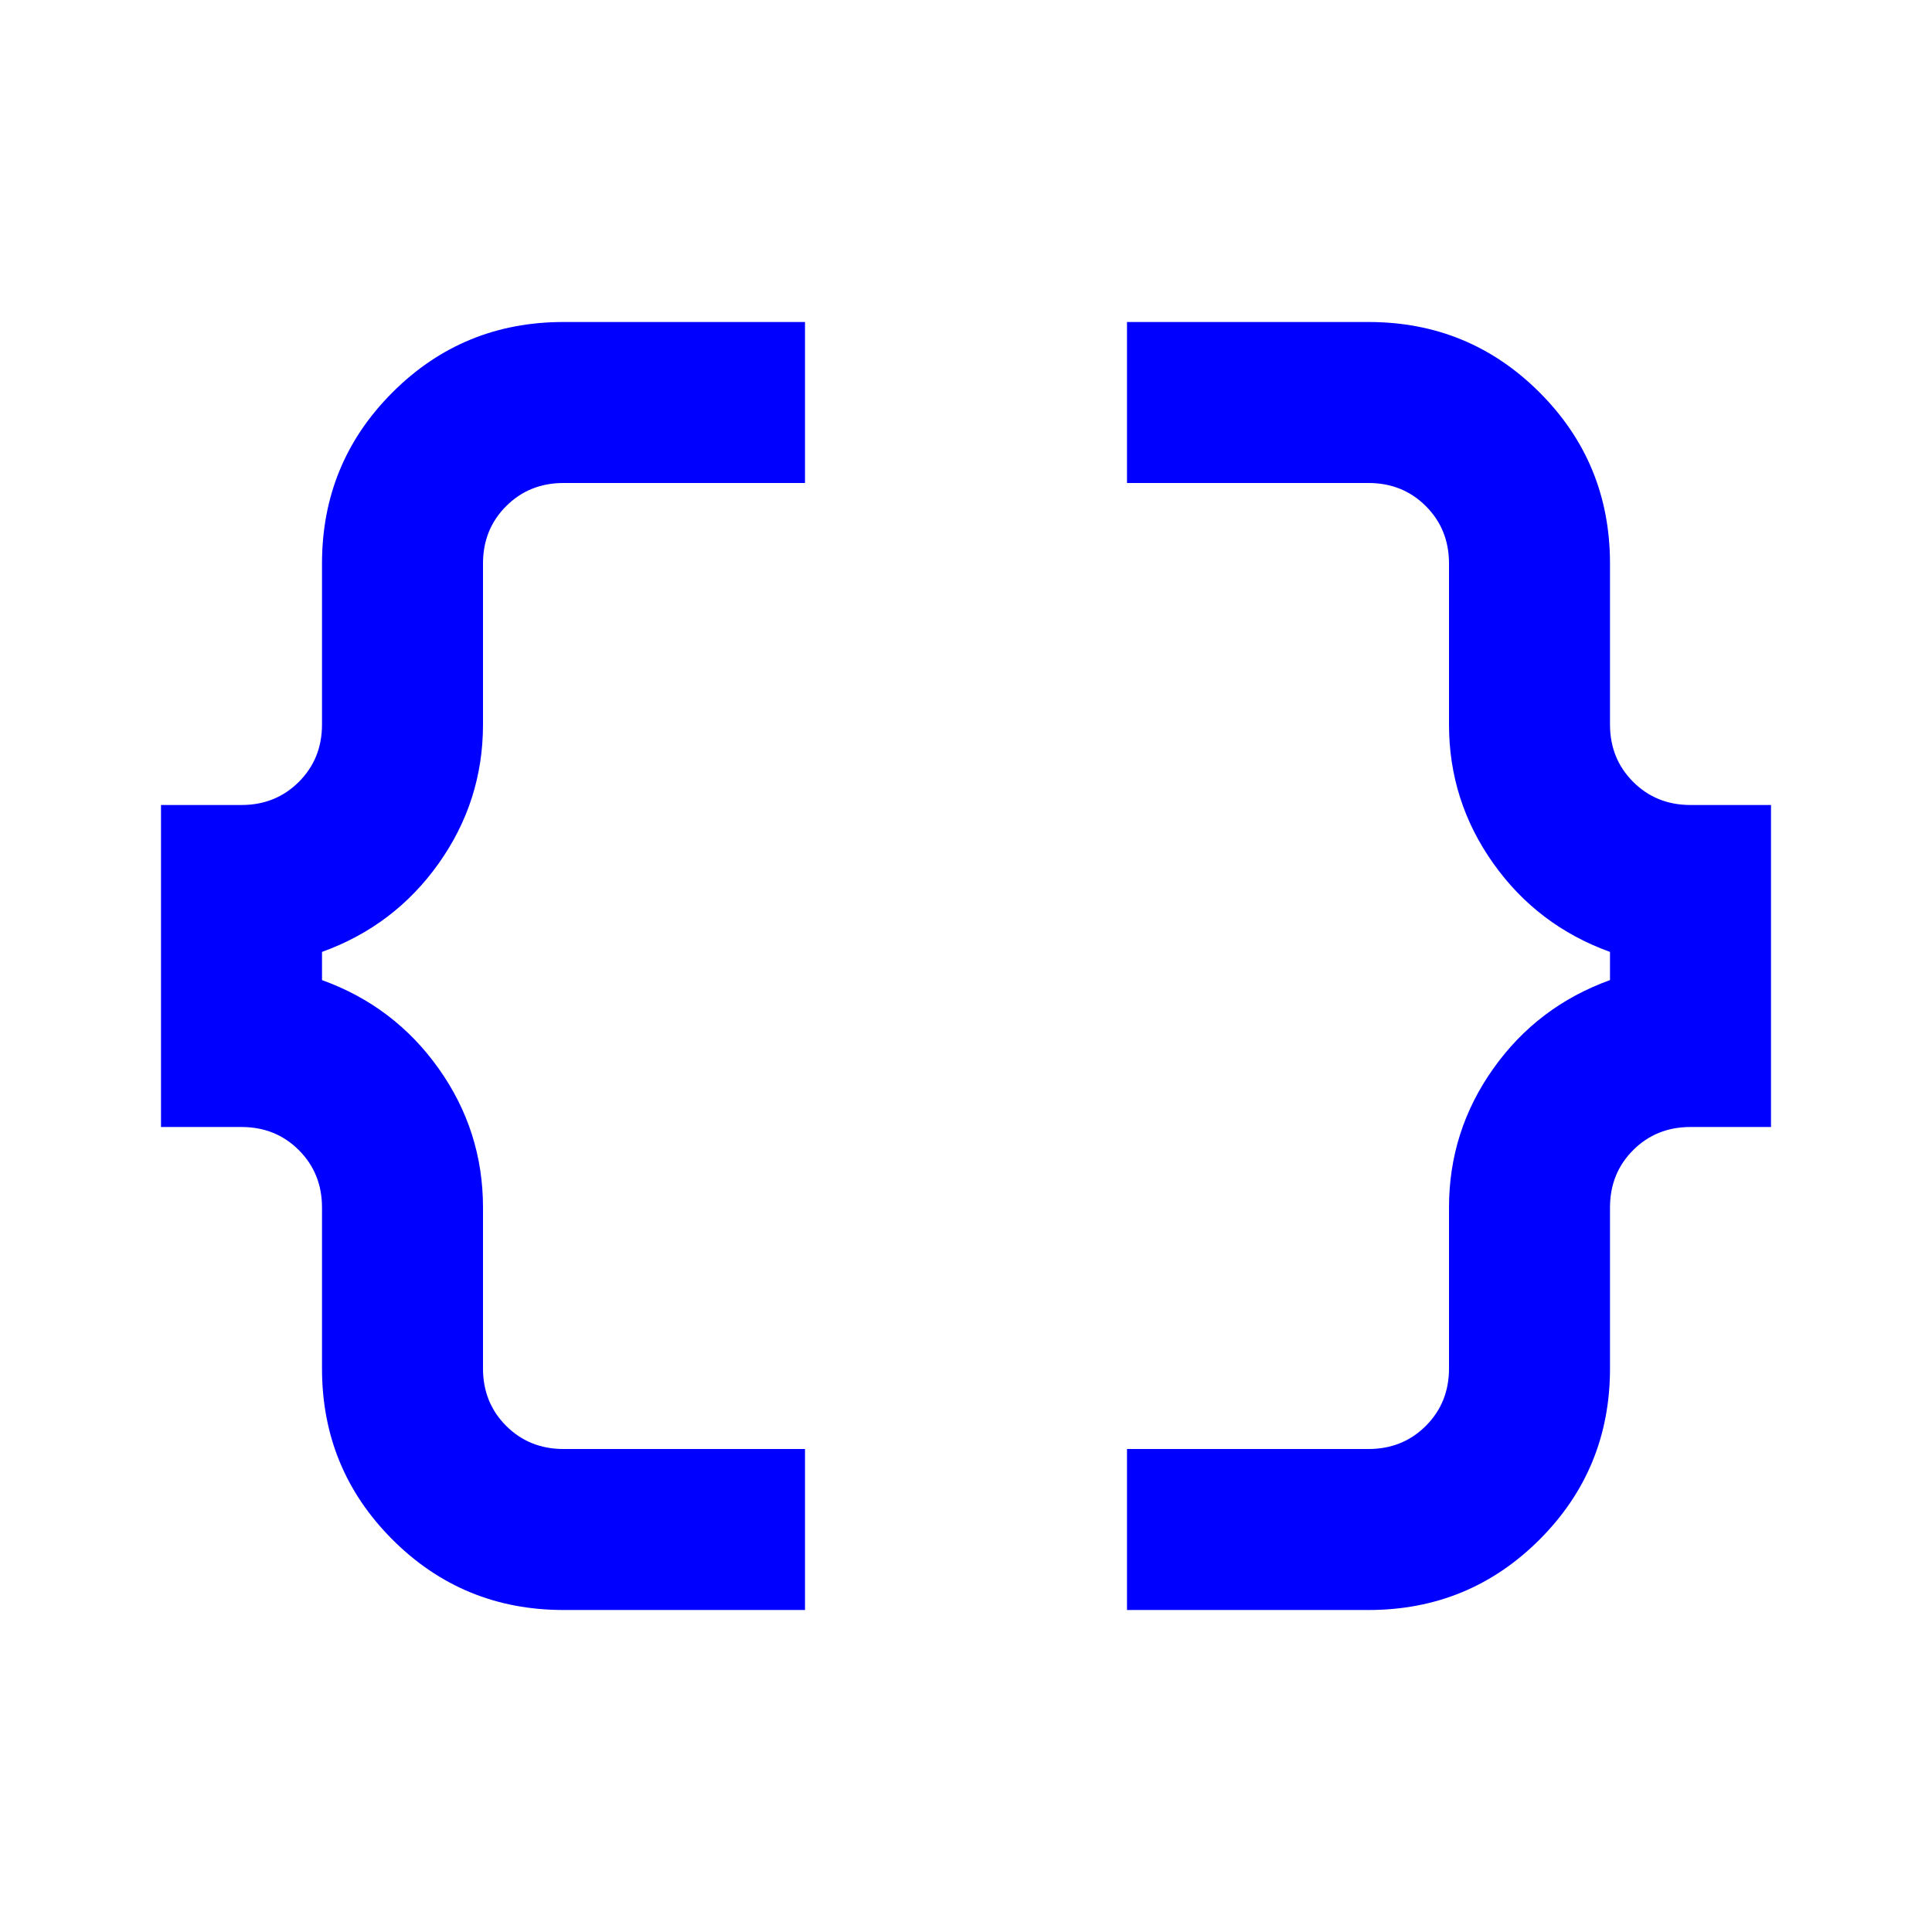
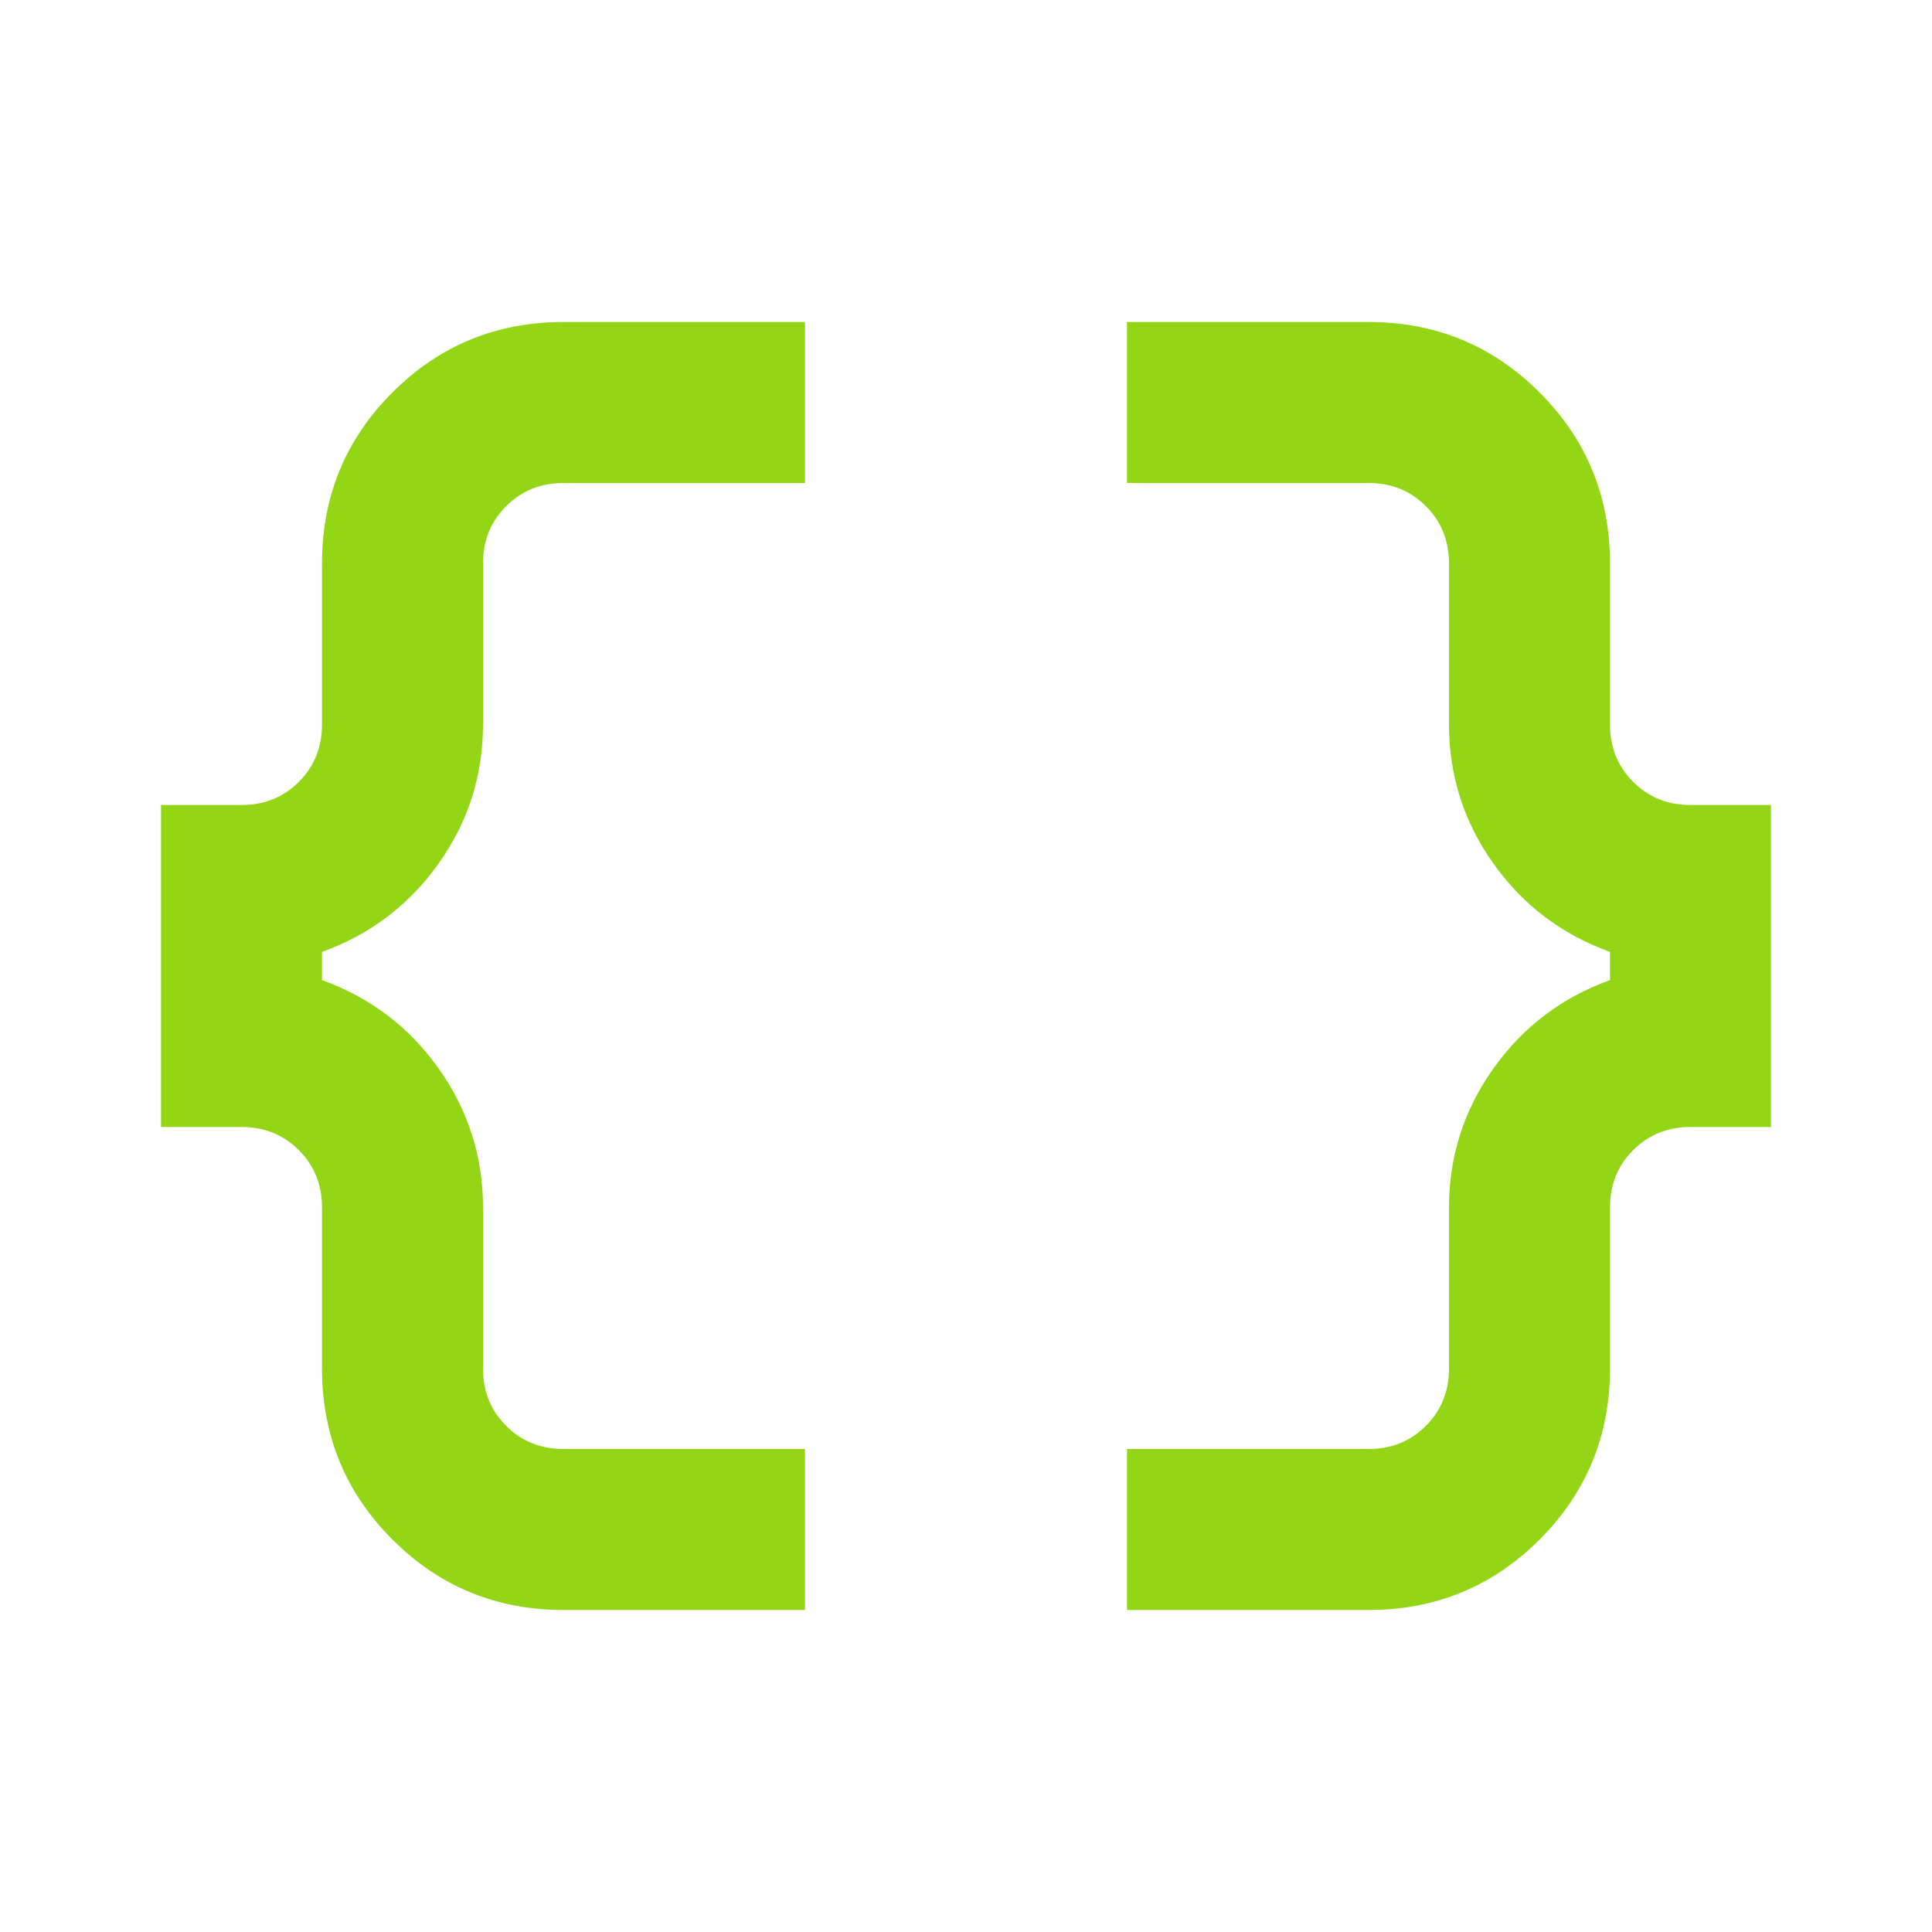
- <svg xmlns="http://www.w3.org/2000/svg" height="24px" viewBox="0 -960 960 960" width="24px" fill="#0000ff">
+ <svg xmlns="http://www.w3.org/2000/svg" height="24px" viewBox="0 -960 960 960" width="24px" fill="#92d615">
  <path d="M560-160v-80h120q17 0 28.5-11.5T720-280v-80q0-38 22-69t58-44v-14q-36-13-58-44t-22-69v-80q0-17-11.5-28.5T680-720H560v-80h120q50 0 85 35t35 85v80q0 17 11.5 28.5T840-560h40v160h-40q-17 0-28.5 11.5T800-360v80q0 50-35 85t-85 35H560Zm-280 0q-50 0-85-35t-35-85v-80q0-17-11.5-28.5T120-400H80v-160h40q17 0 28.5-11.5T160-600v-80q0-50 35-85t85-35h120v80H280q-17 0-28.5 11.5T240-680v80q0 38-22 69t-58 44v14q36 13 58 44t22 69v80q0 17 11.5 28.5T280-240h120v80H280Z" />
</svg>
